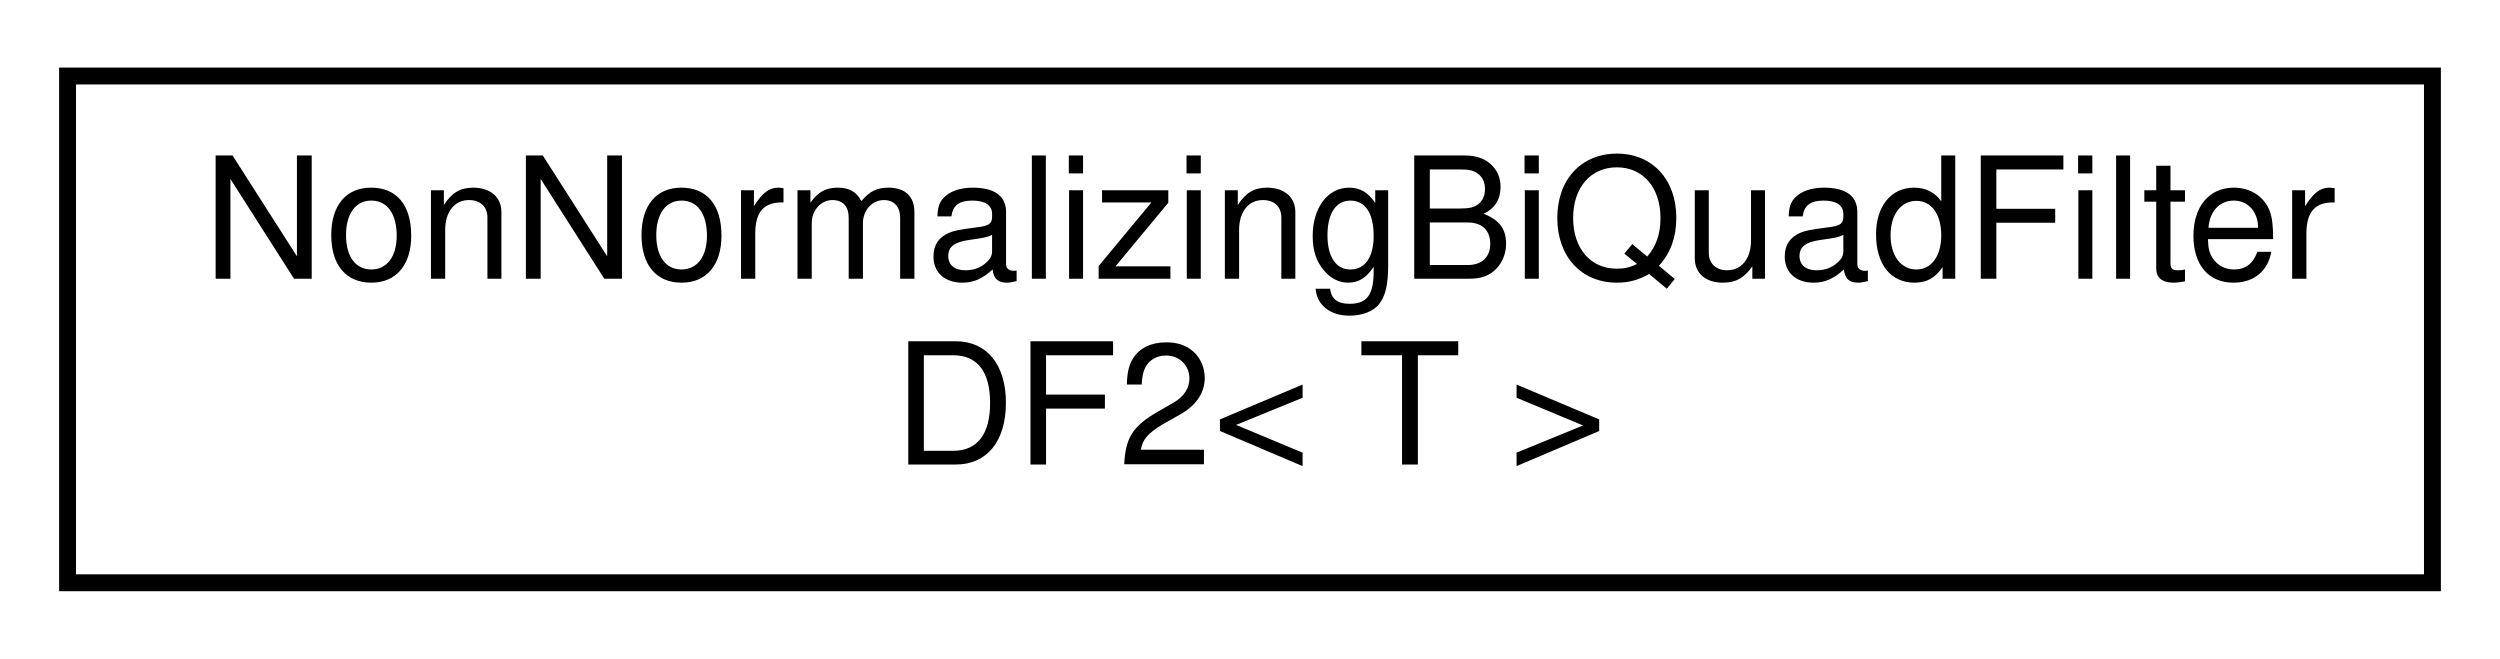
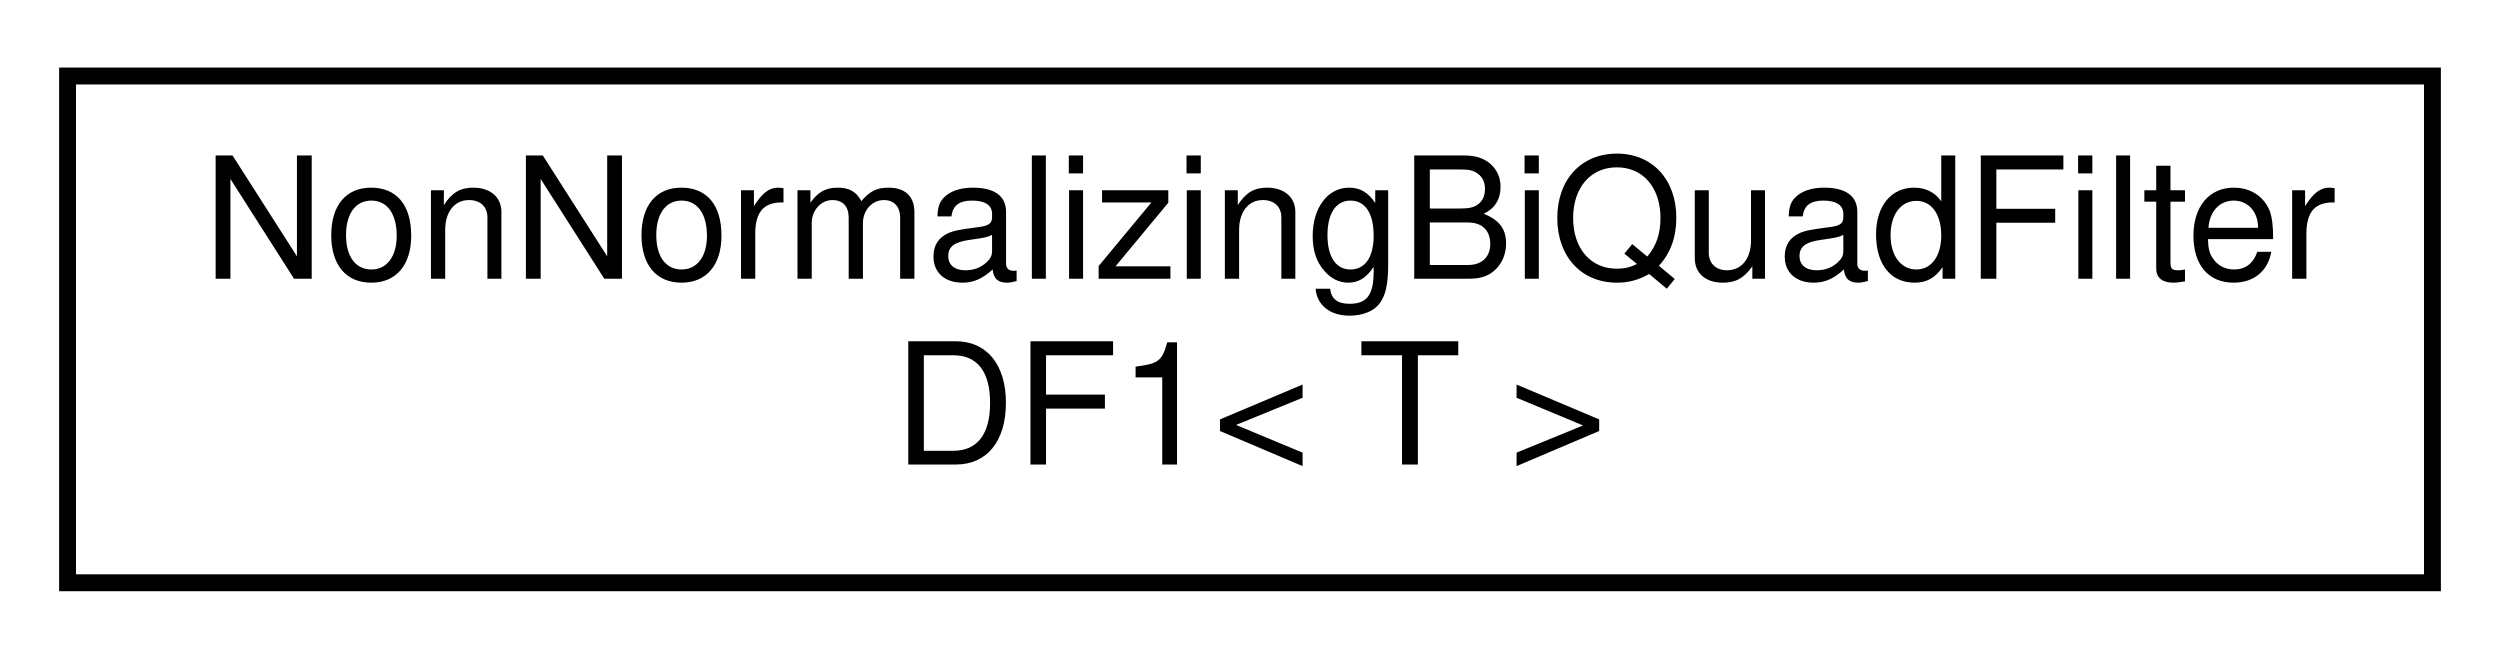
<svg xmlns="http://www.w3.org/2000/svg" xmlns:xlink="http://www.w3.org/1999/xlink" width="148pt" height="39pt" viewBox="0.00 0.00 148.00 39.00">
  <g id="graph0" class="graph" transform="scale(1 1) rotate(0) translate(4 35)">
    <polygon fill="white" stroke="none" points="-4,4 -4,-35 144,-35 144,4 -4,4" />
    <g id="node1" class="node">
      <g id="a_node1">
-         <a xlink:href="da/df4/classNonNormalizingBiQuadFilterDF2.html" target="_top" xlink:title="BiQuad filter Direct Form 2 implementation that does not normalize the coefficients upon initializati...">
+         <a xlink:href="d3/d11/classNonNormalizingBiQuadFilterDF1.html" target="_top" xlink:title="BiQuad filter Direct Form 1 implementation that does not normalize the coefficients upon initializati...">
          <polygon fill="white" stroke="black" points="0,-0.5 0,-30.5 140,-30.5 140,-0.5 0,-0.5" />
          <text text-anchor="start" x="8" y="-18.5" font-family="Helvetica,sans-Serif" font-size="10.00">NonNormalizingBiQuadFilter</text>
-           <text text-anchor="middle" x="70" y="-7.5" font-family="Helvetica,sans-Serif" font-size="10.00">DF2&lt; T &gt;</text>
+           <text text-anchor="middle" x="70" y="-7.5" font-family="Helvetica,sans-Serif" font-size="10.00">DF1&lt; T &gt;</text>
        </a>
      </g>
    </g>
  </g>
</svg>
